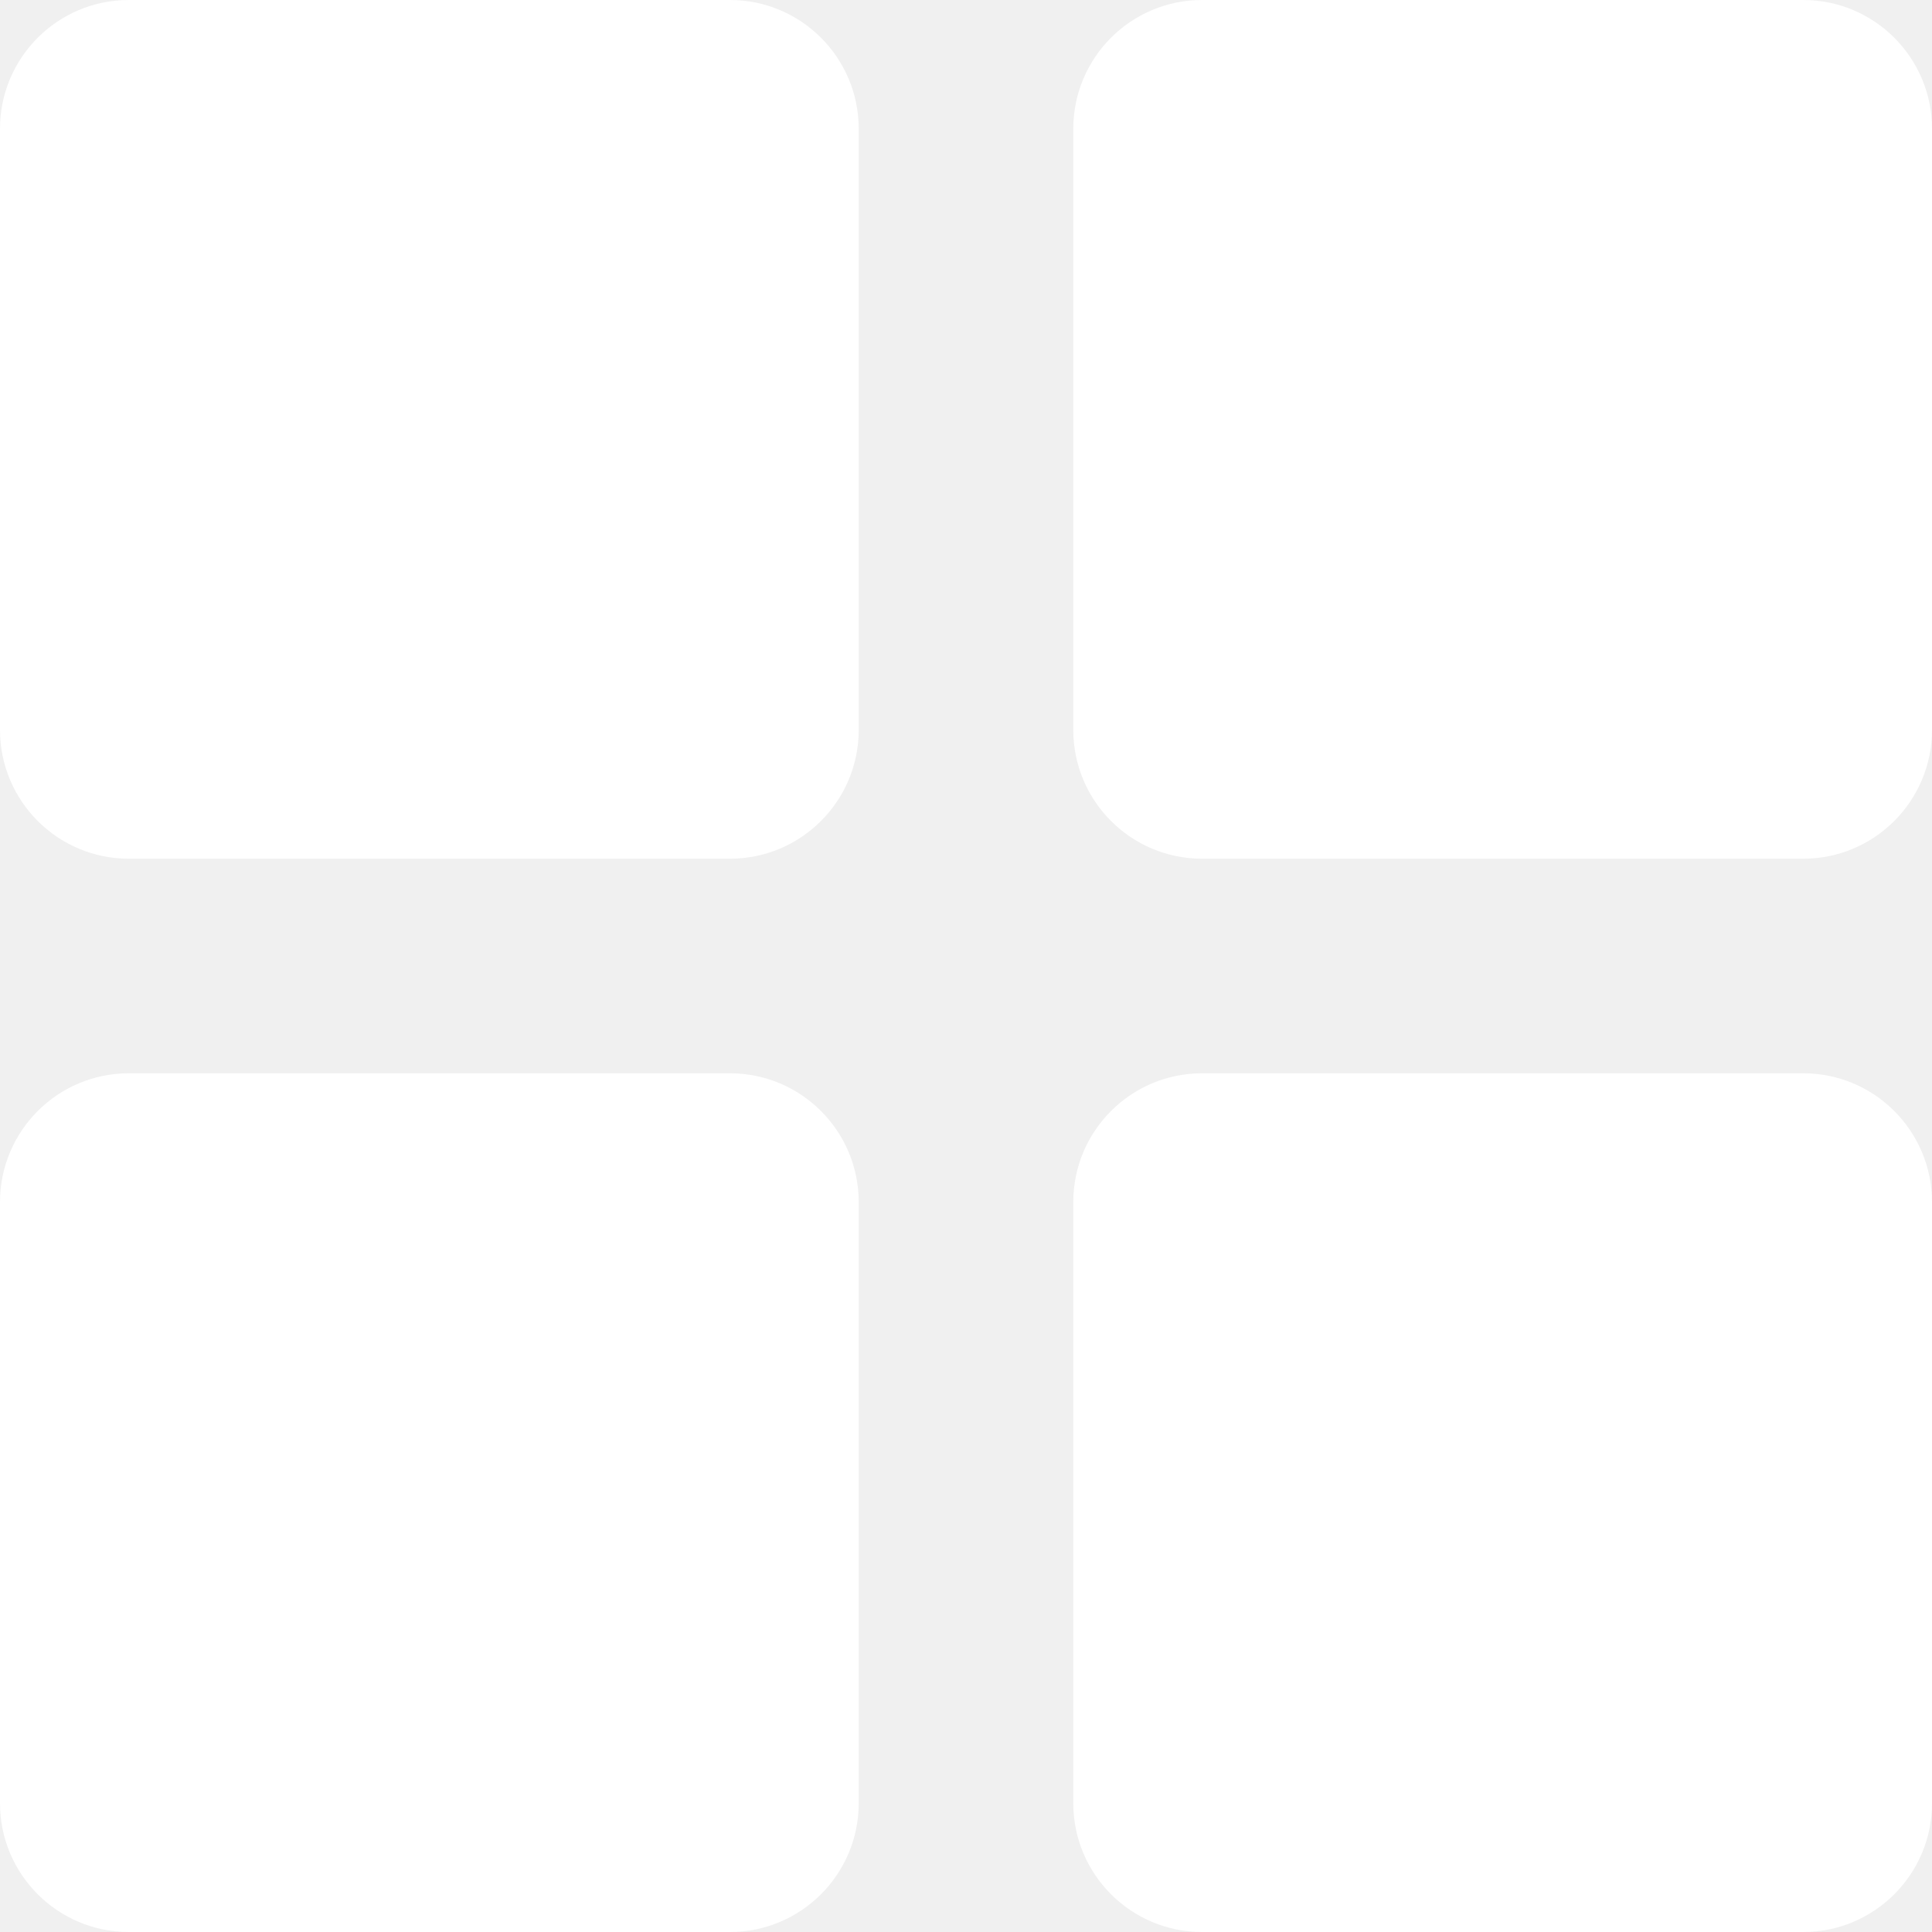
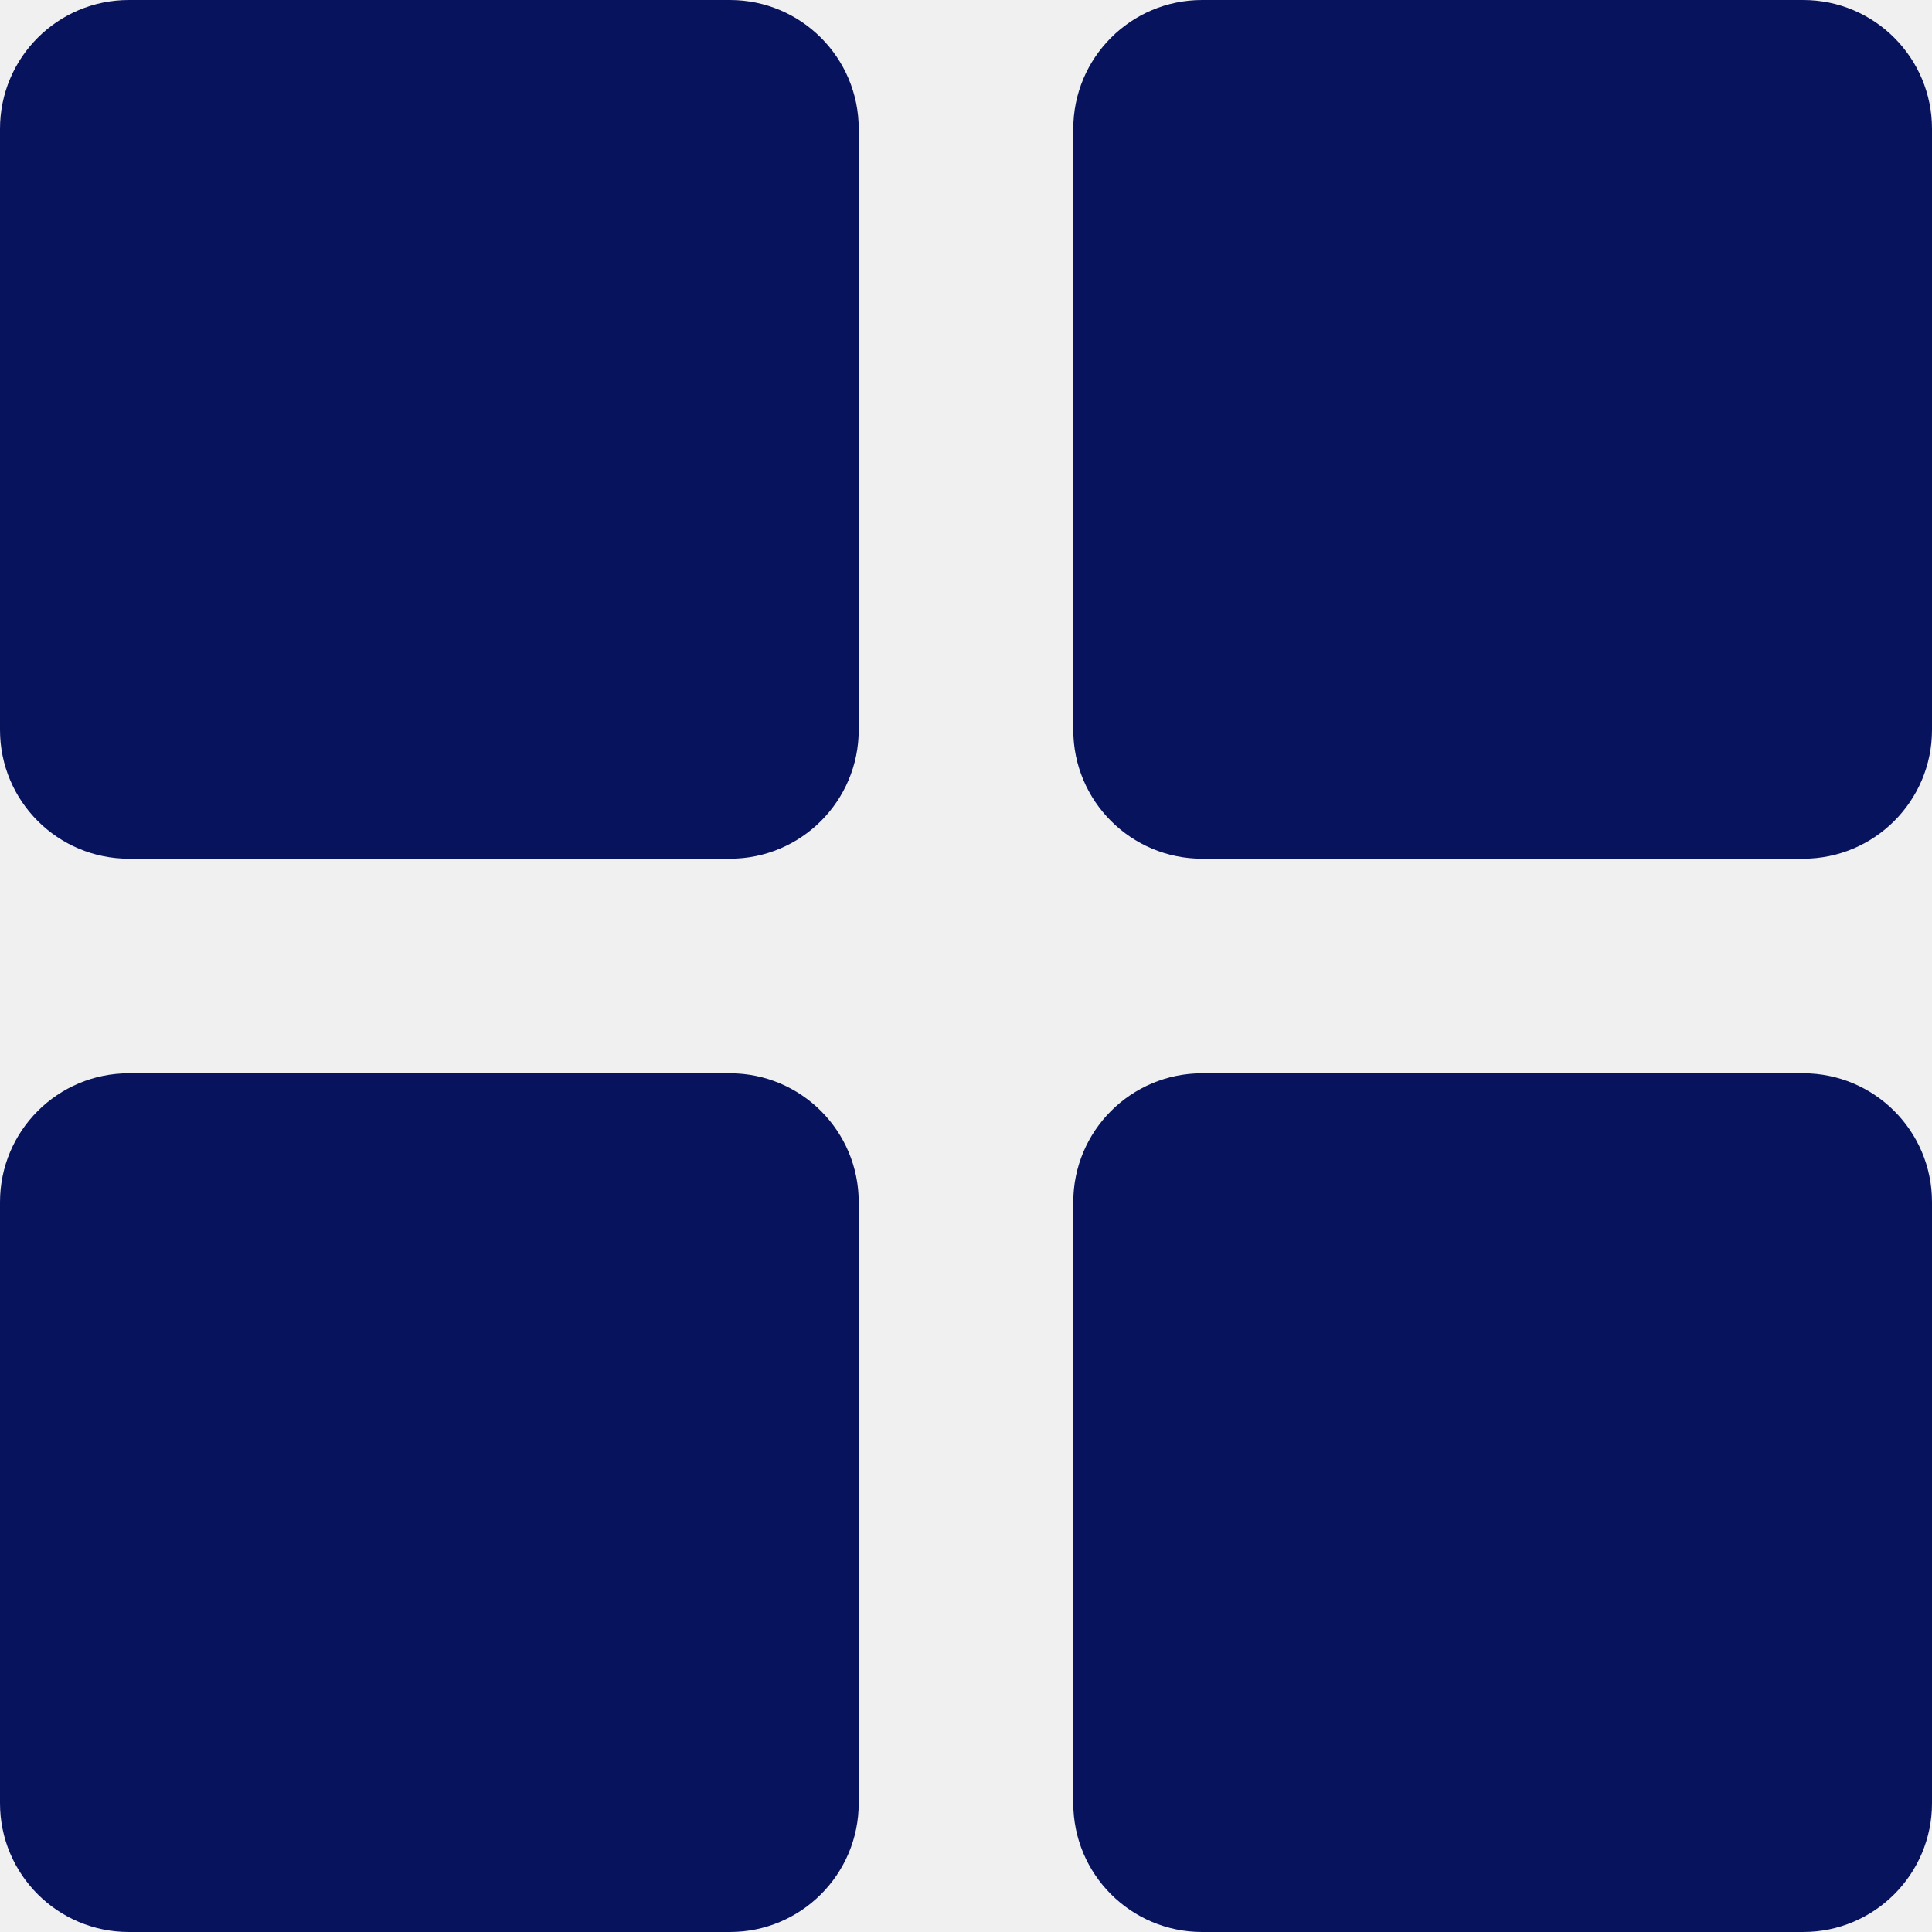
<svg xmlns="http://www.w3.org/2000/svg" width="15" height="15" viewBox="0 0 15 15" fill="none">
-   <rect width="6.667" height="6.667" rx="1" fill="white" />
-   <rect y="8.333" width="6.667" height="6.667" rx="1" fill="white" />
-   <rect x="8.333" width="6.667" height="6.667" rx="1" fill="white" />
-   <rect x="8.333" y="8.333" width="6.667" height="6.667" rx="1" fill="white" />
+   <rect width="6.667" height="6.667" rx="1" fill="#08135E" />
+   <rect y="8.333" width="6.667" height="6.667" rx="1" fill="#08135E" />
+   <rect x="8.333" width="6.667" height="6.667" rx="1" fill="#08135E" />
+   <rect x="8.333" y="8.333" width="6.667" height="6.667" rx="1" fill="#08135E" />
</svg>
